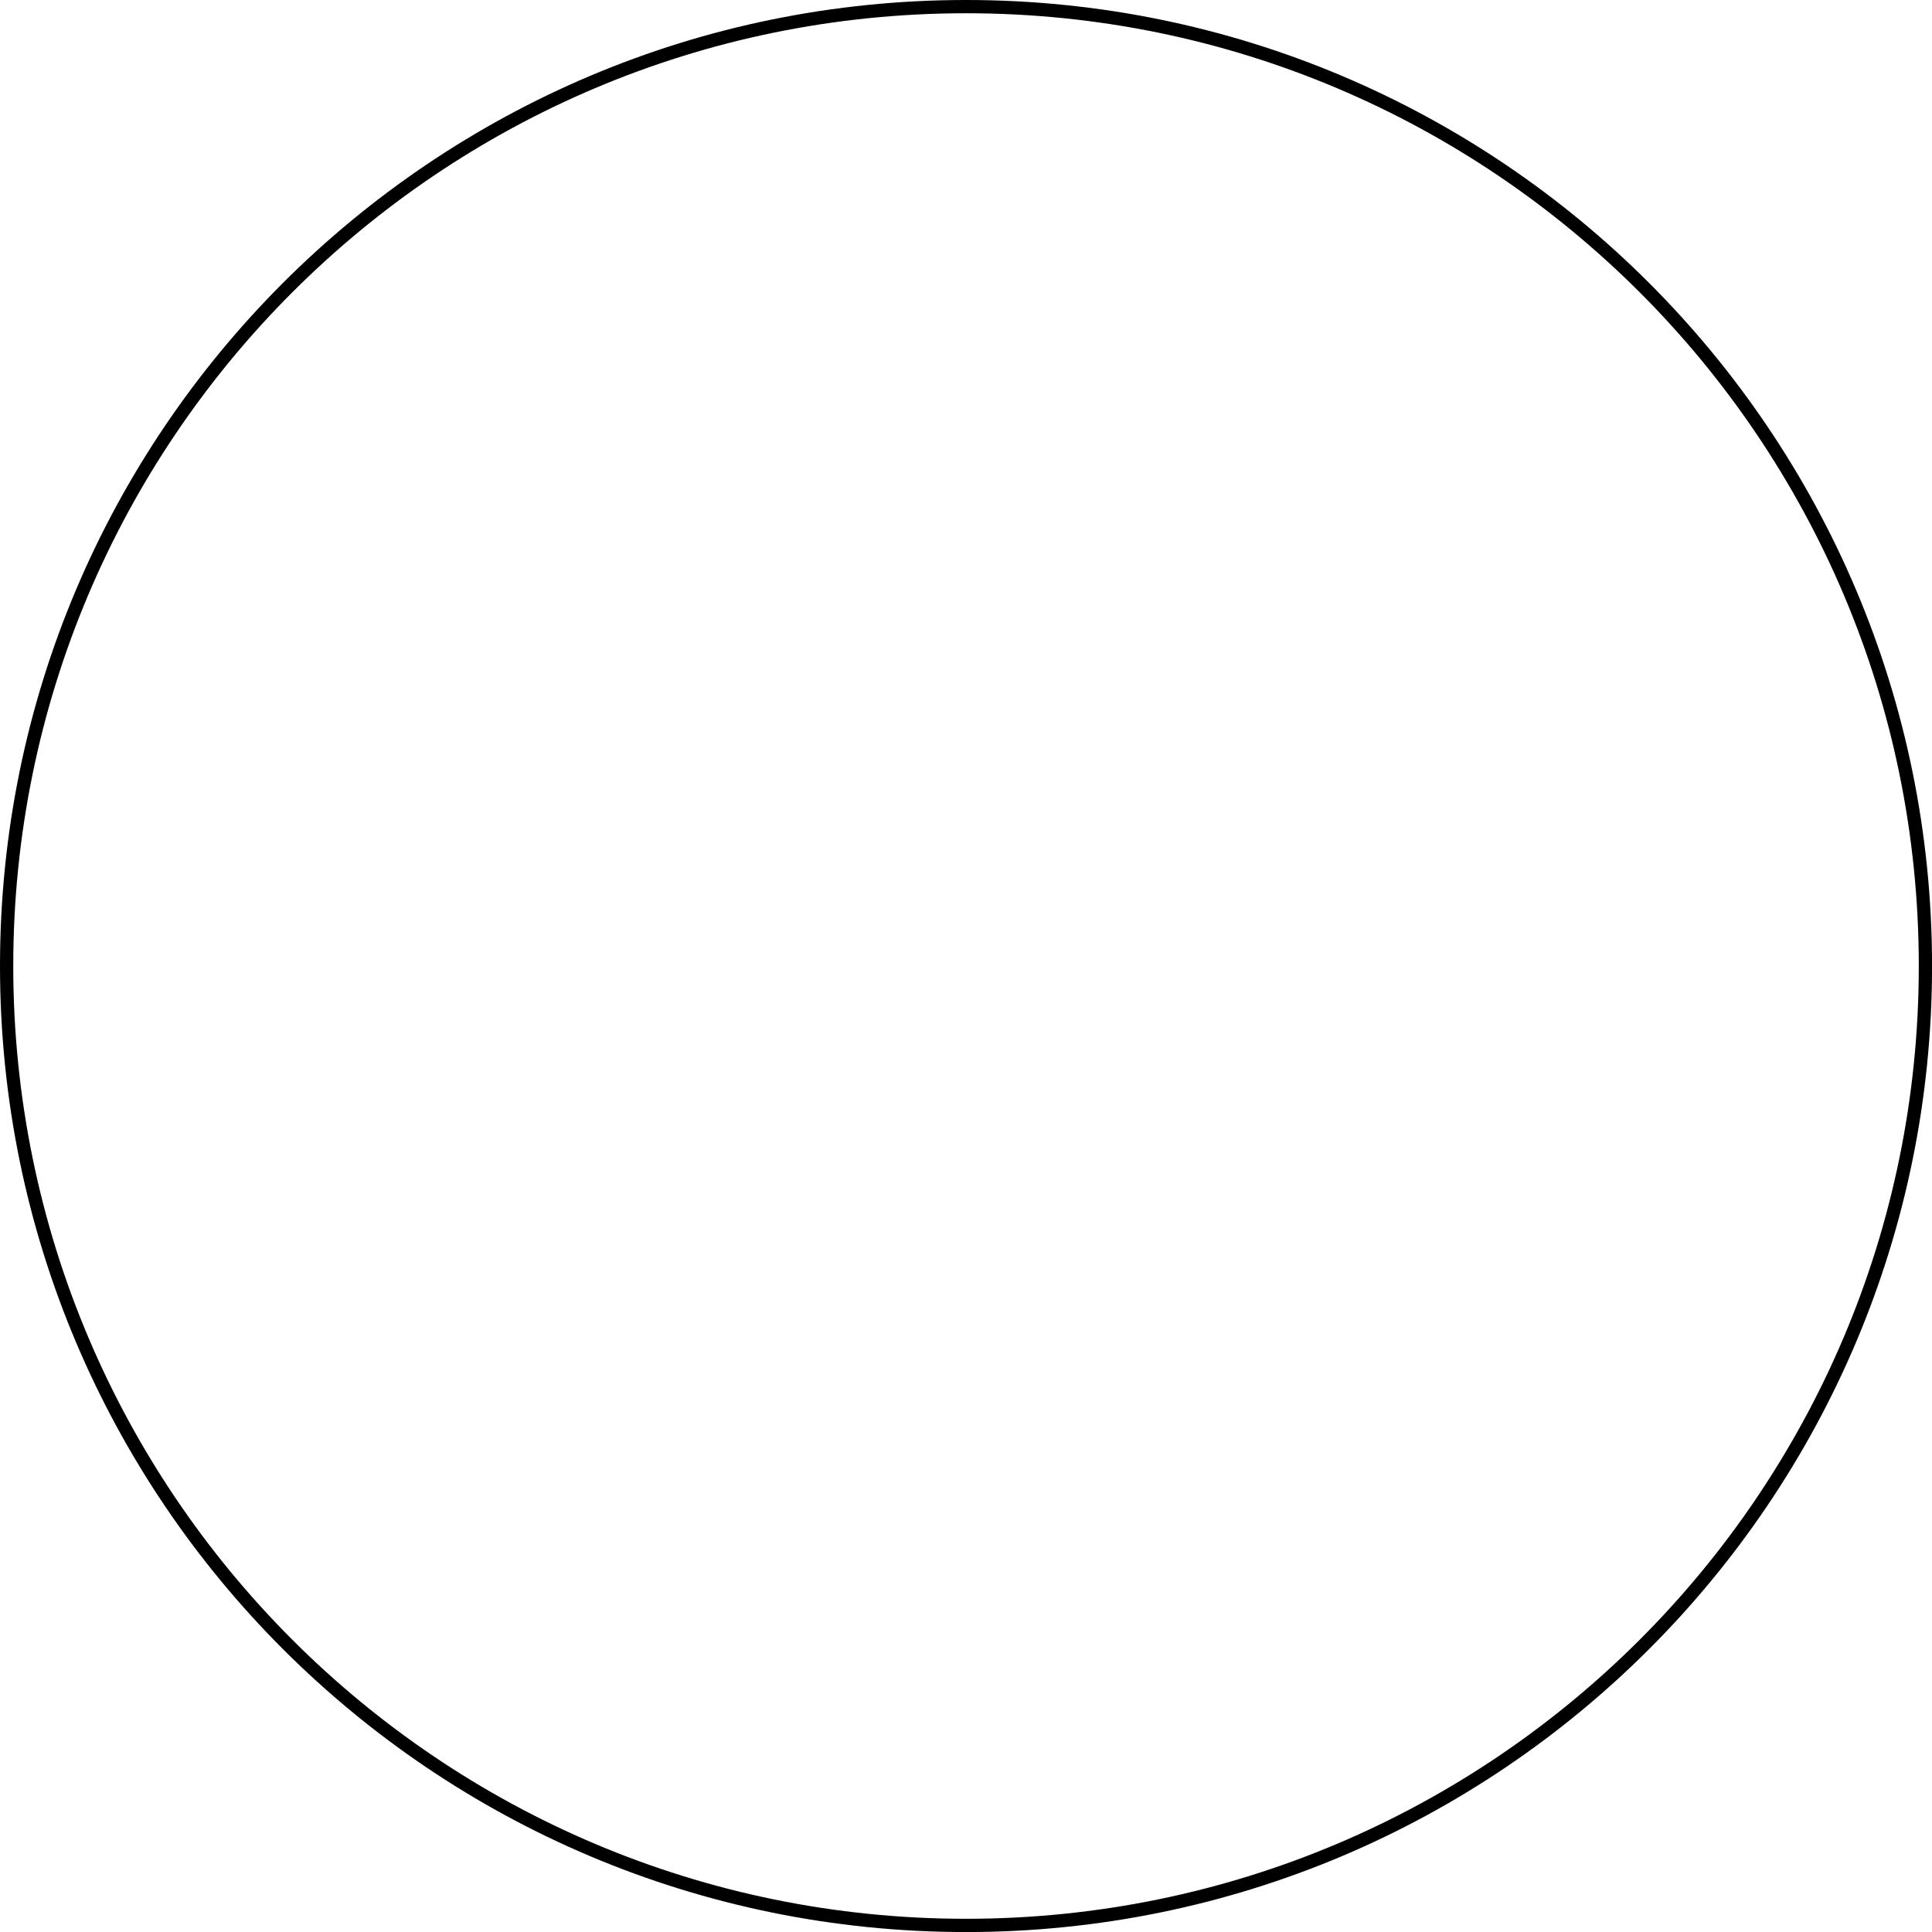
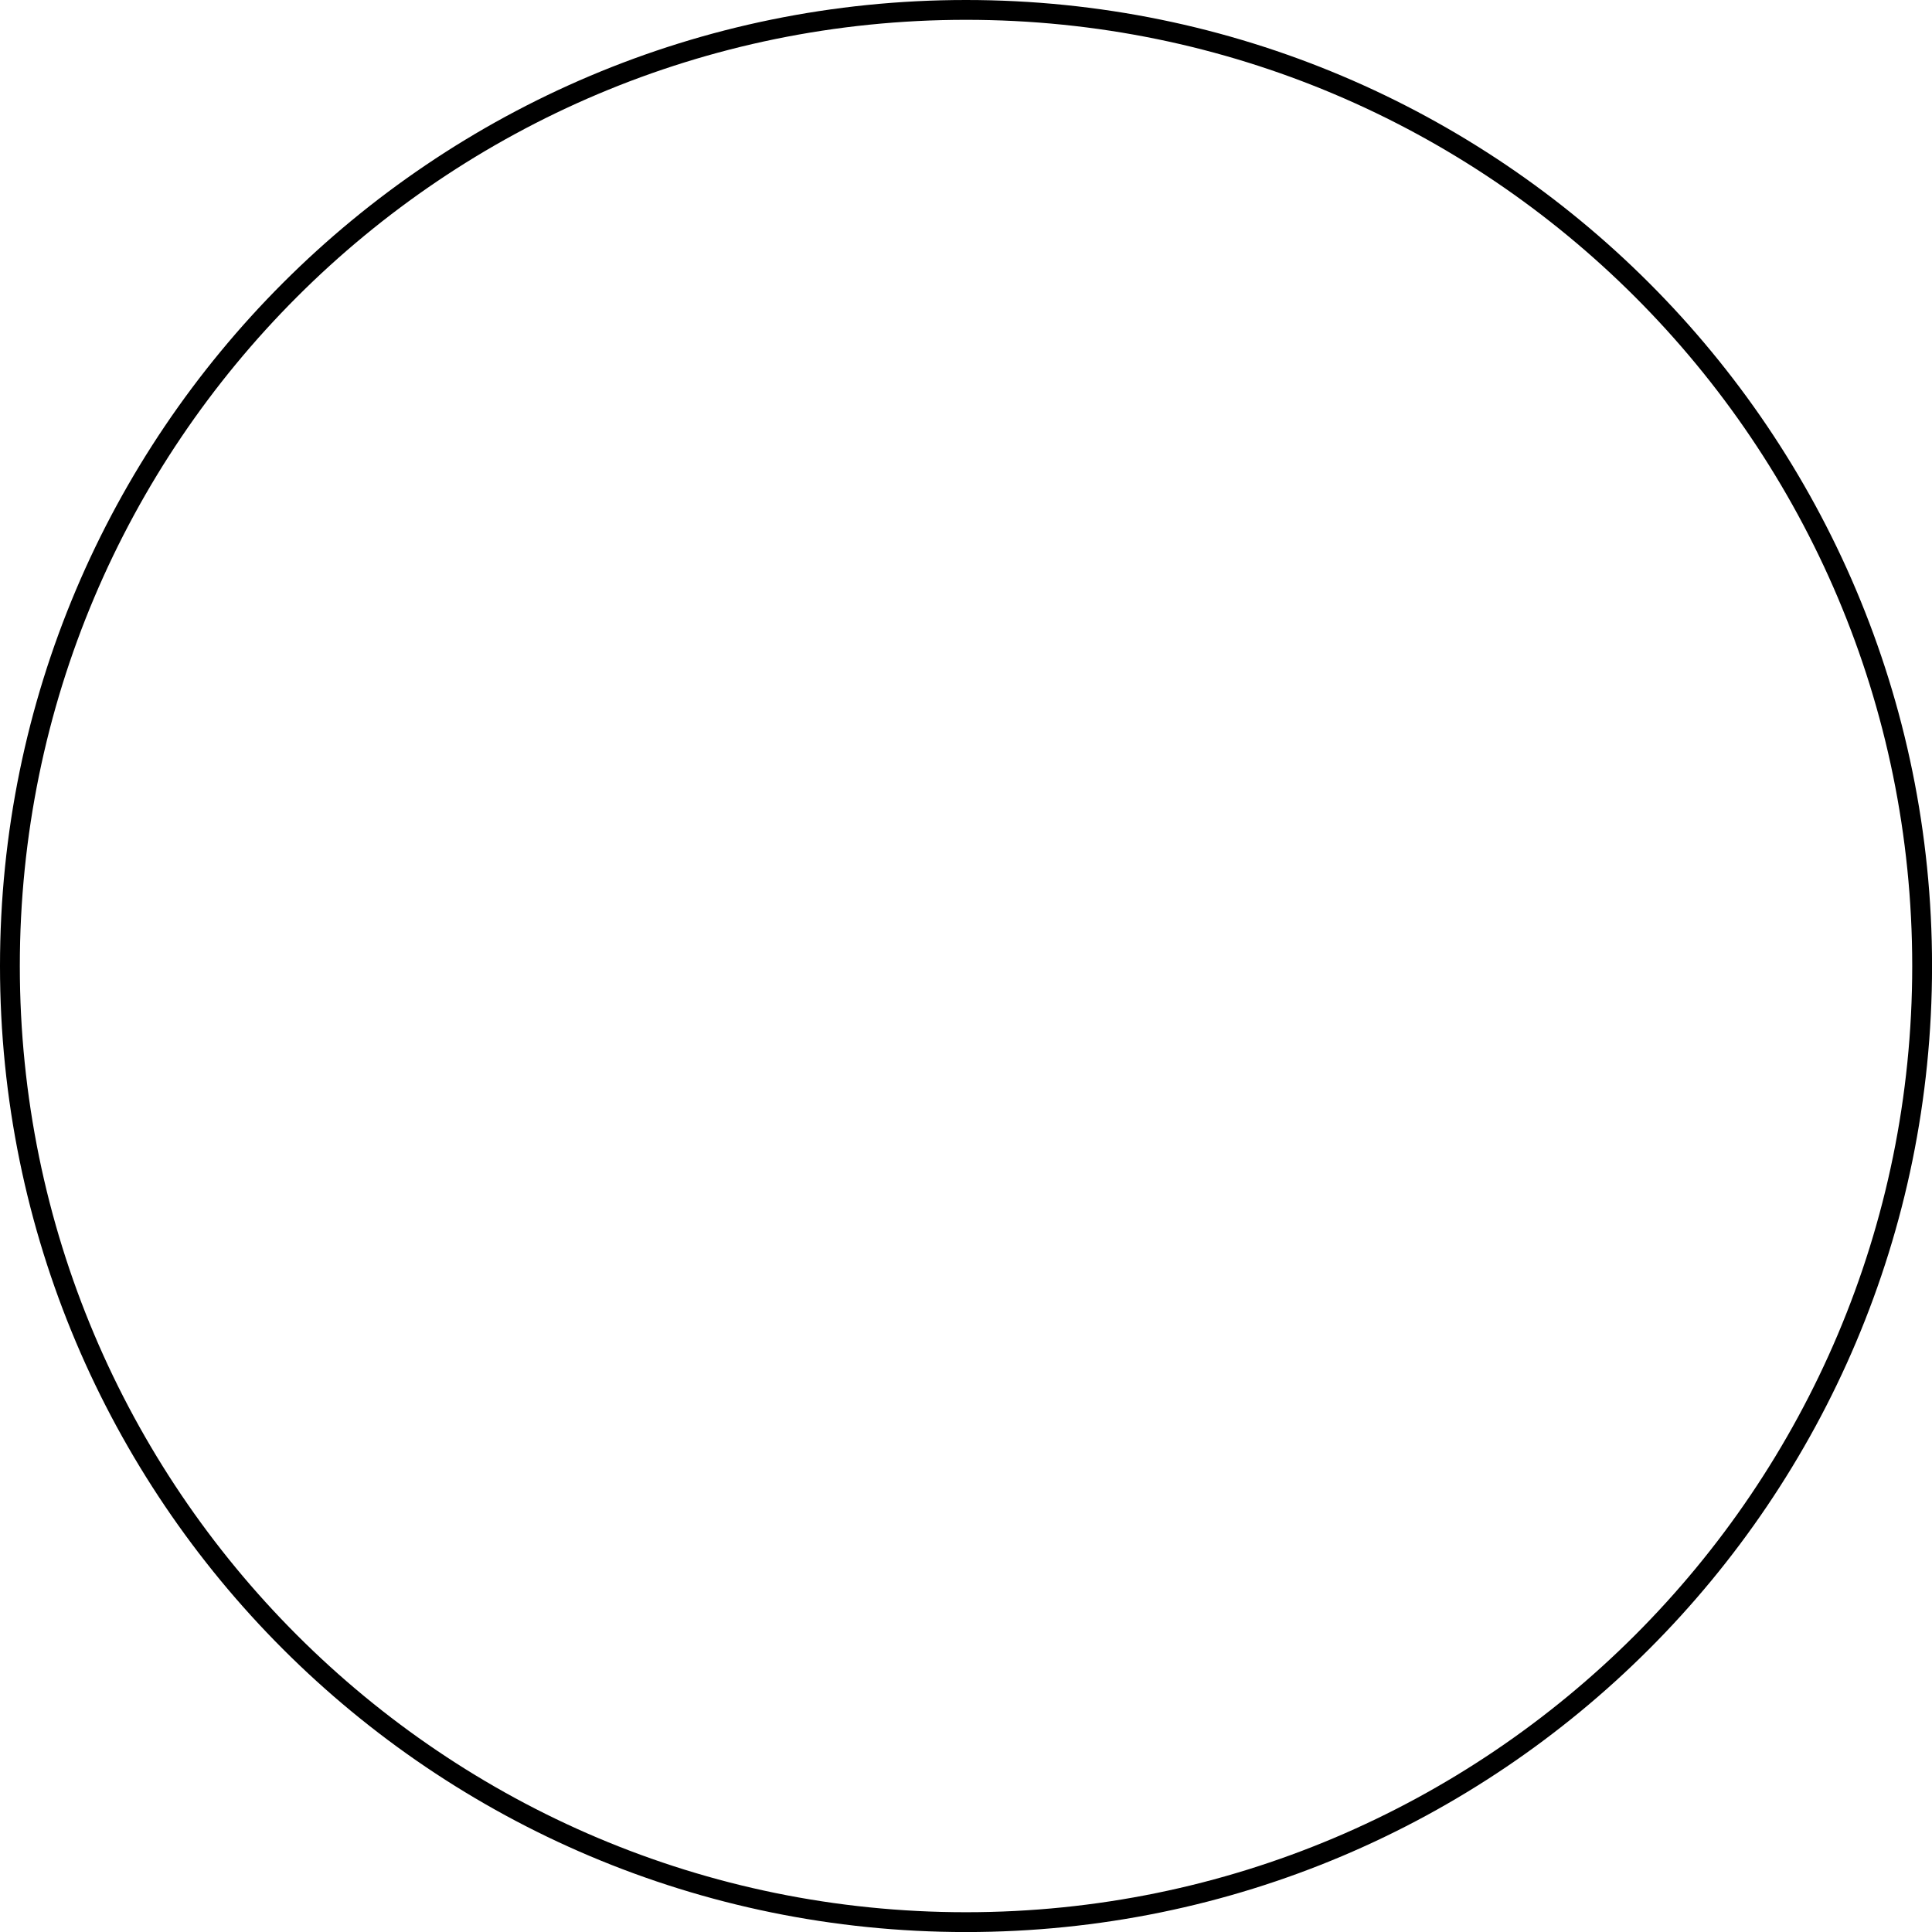
- <svg xmlns="http://www.w3.org/2000/svg" version="1.1" id="Layer_1" x="0px" y="0px" viewBox="0 0 437.15 437.15" enable-background="new 0 0 437.15 437.15" xml:space="preserve">
-   <circle fill="none" stroke="#000000" stroke-width="3" stroke-miterlimit="10" cx="218.58" cy="218.58" r="217.08" />
+ <svg xmlns="http://www.w3.org/2000/svg" version="1.1" id="Layer_1" x="0px" y="0px" viewBox="0 0 438.65 438.65" enable-background="new 0 0 438.65 438.65" xml:space="preserve">
+   <circle fill="none" stroke="#000000" stroke-width="4.5" stroke-miterlimit="10" cx="219.33" cy="219.33" r="217.08" />
</svg>
